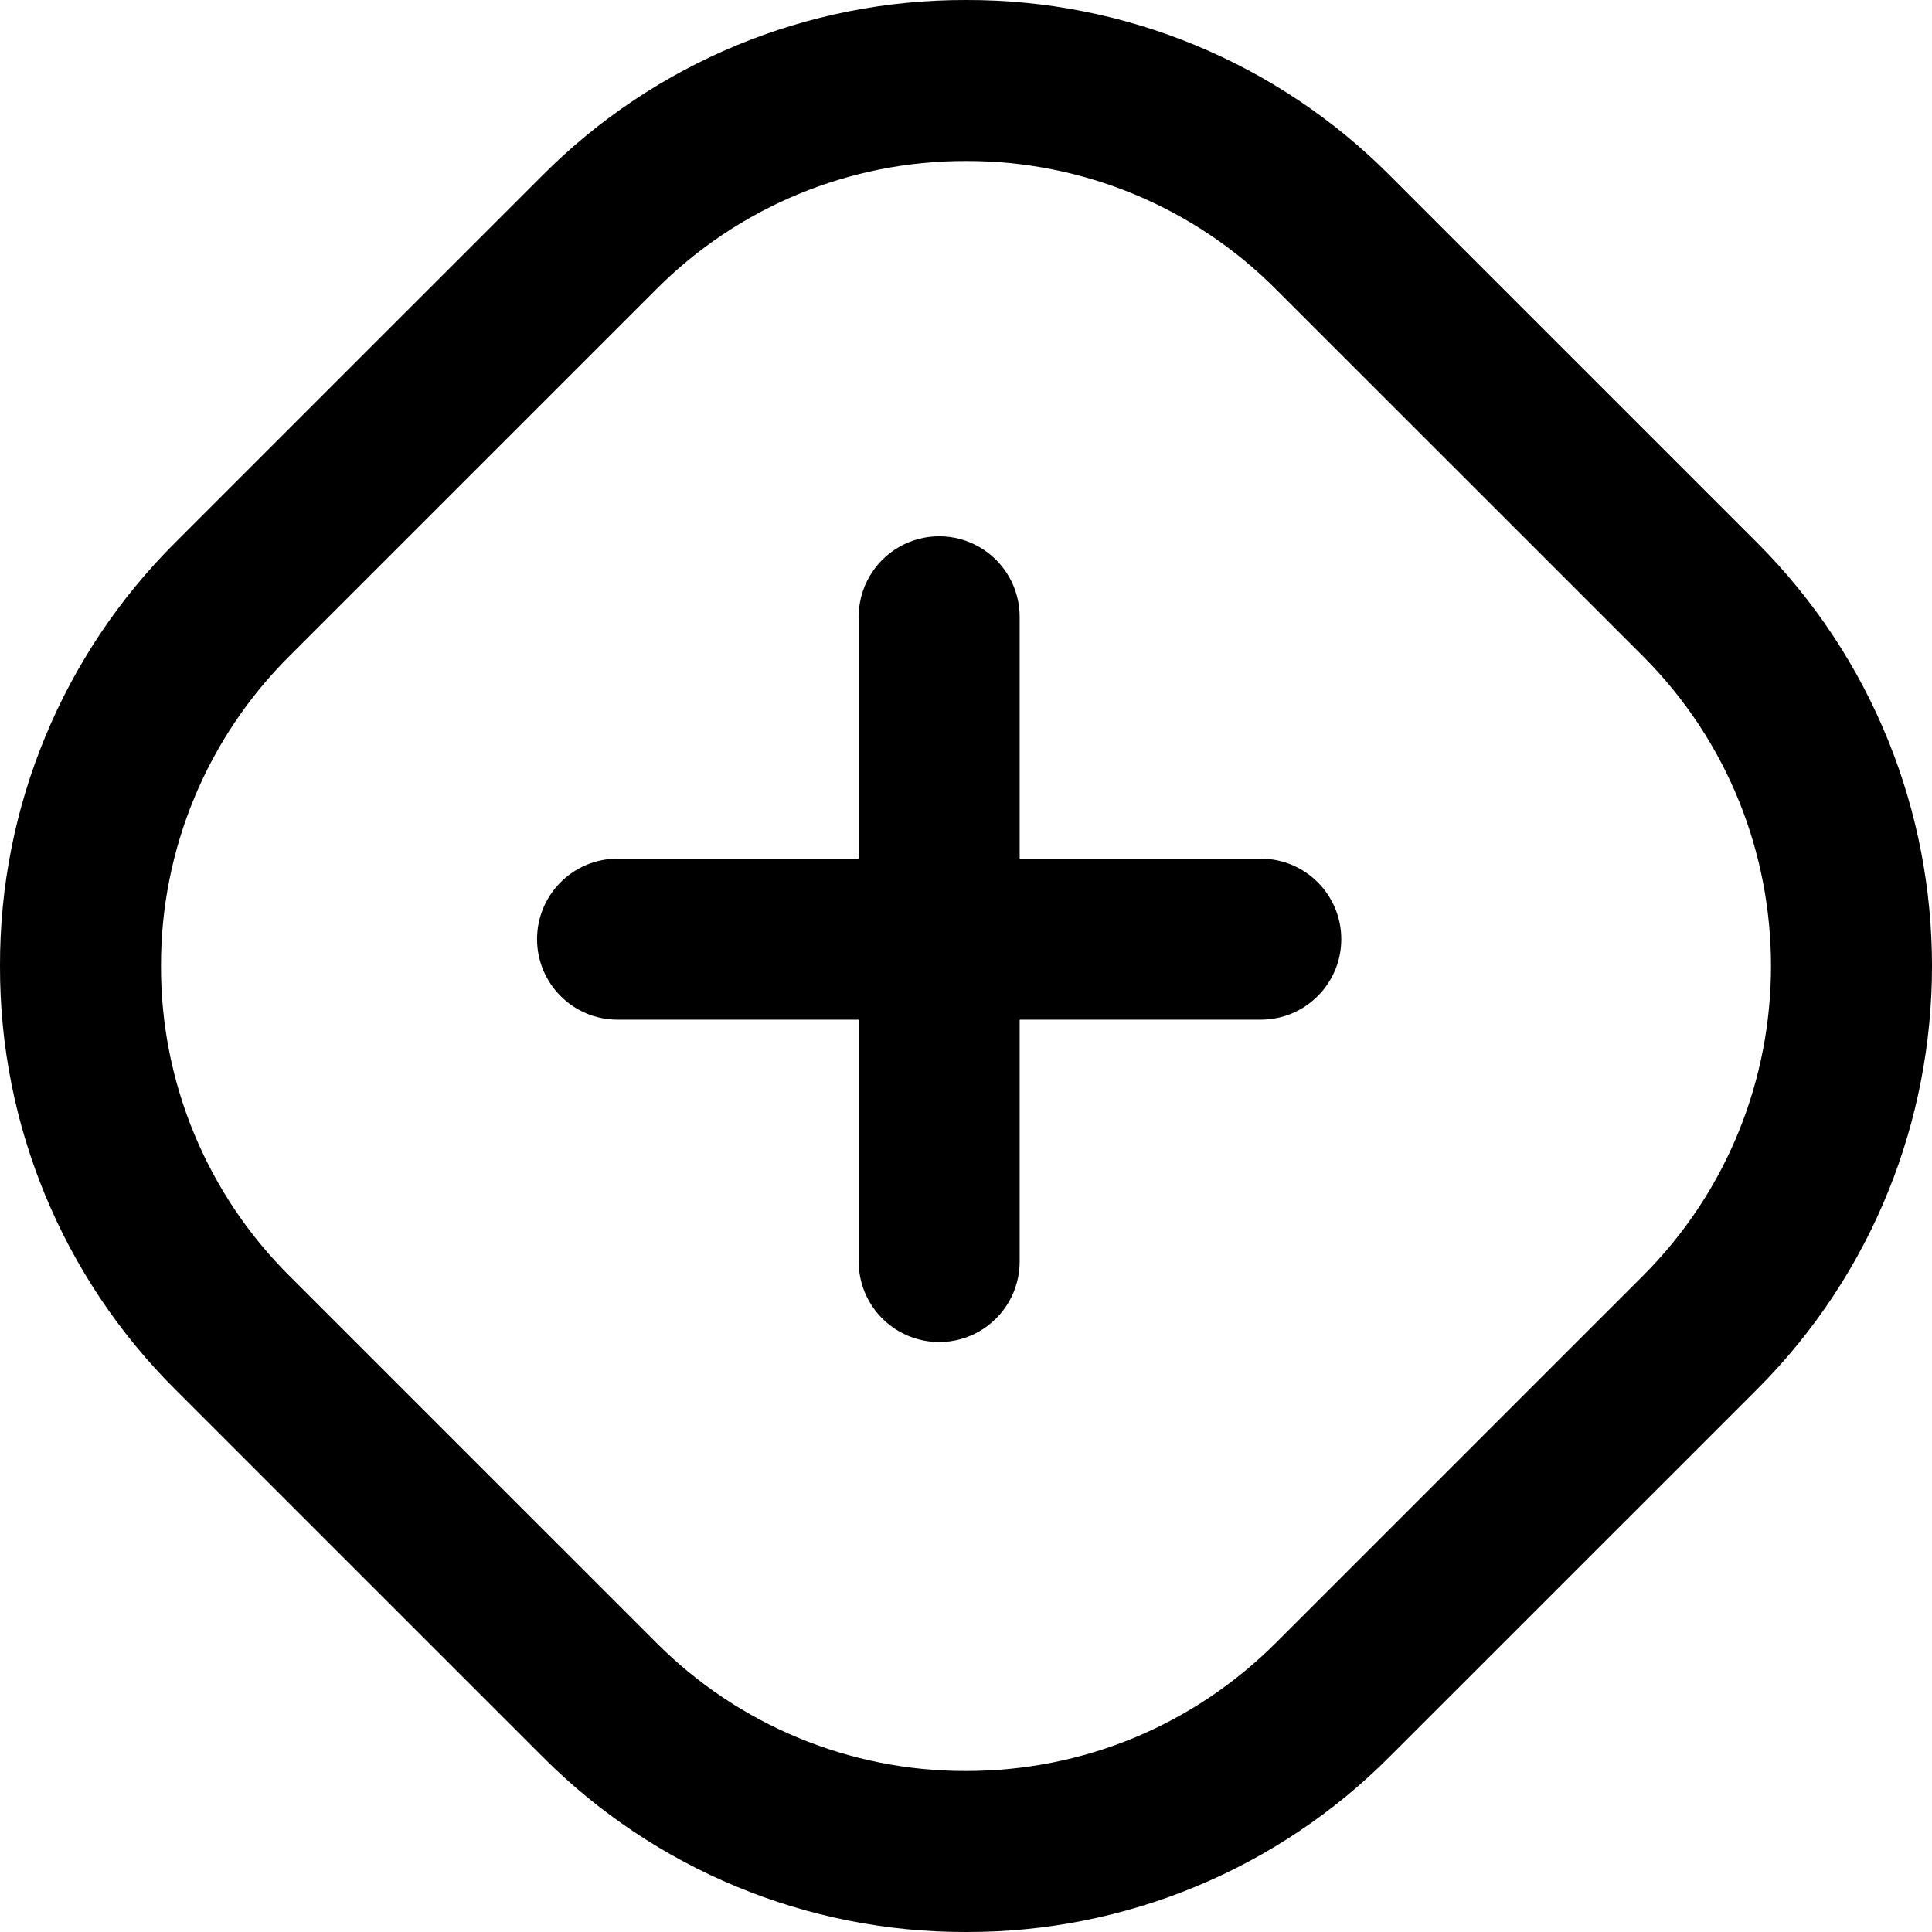
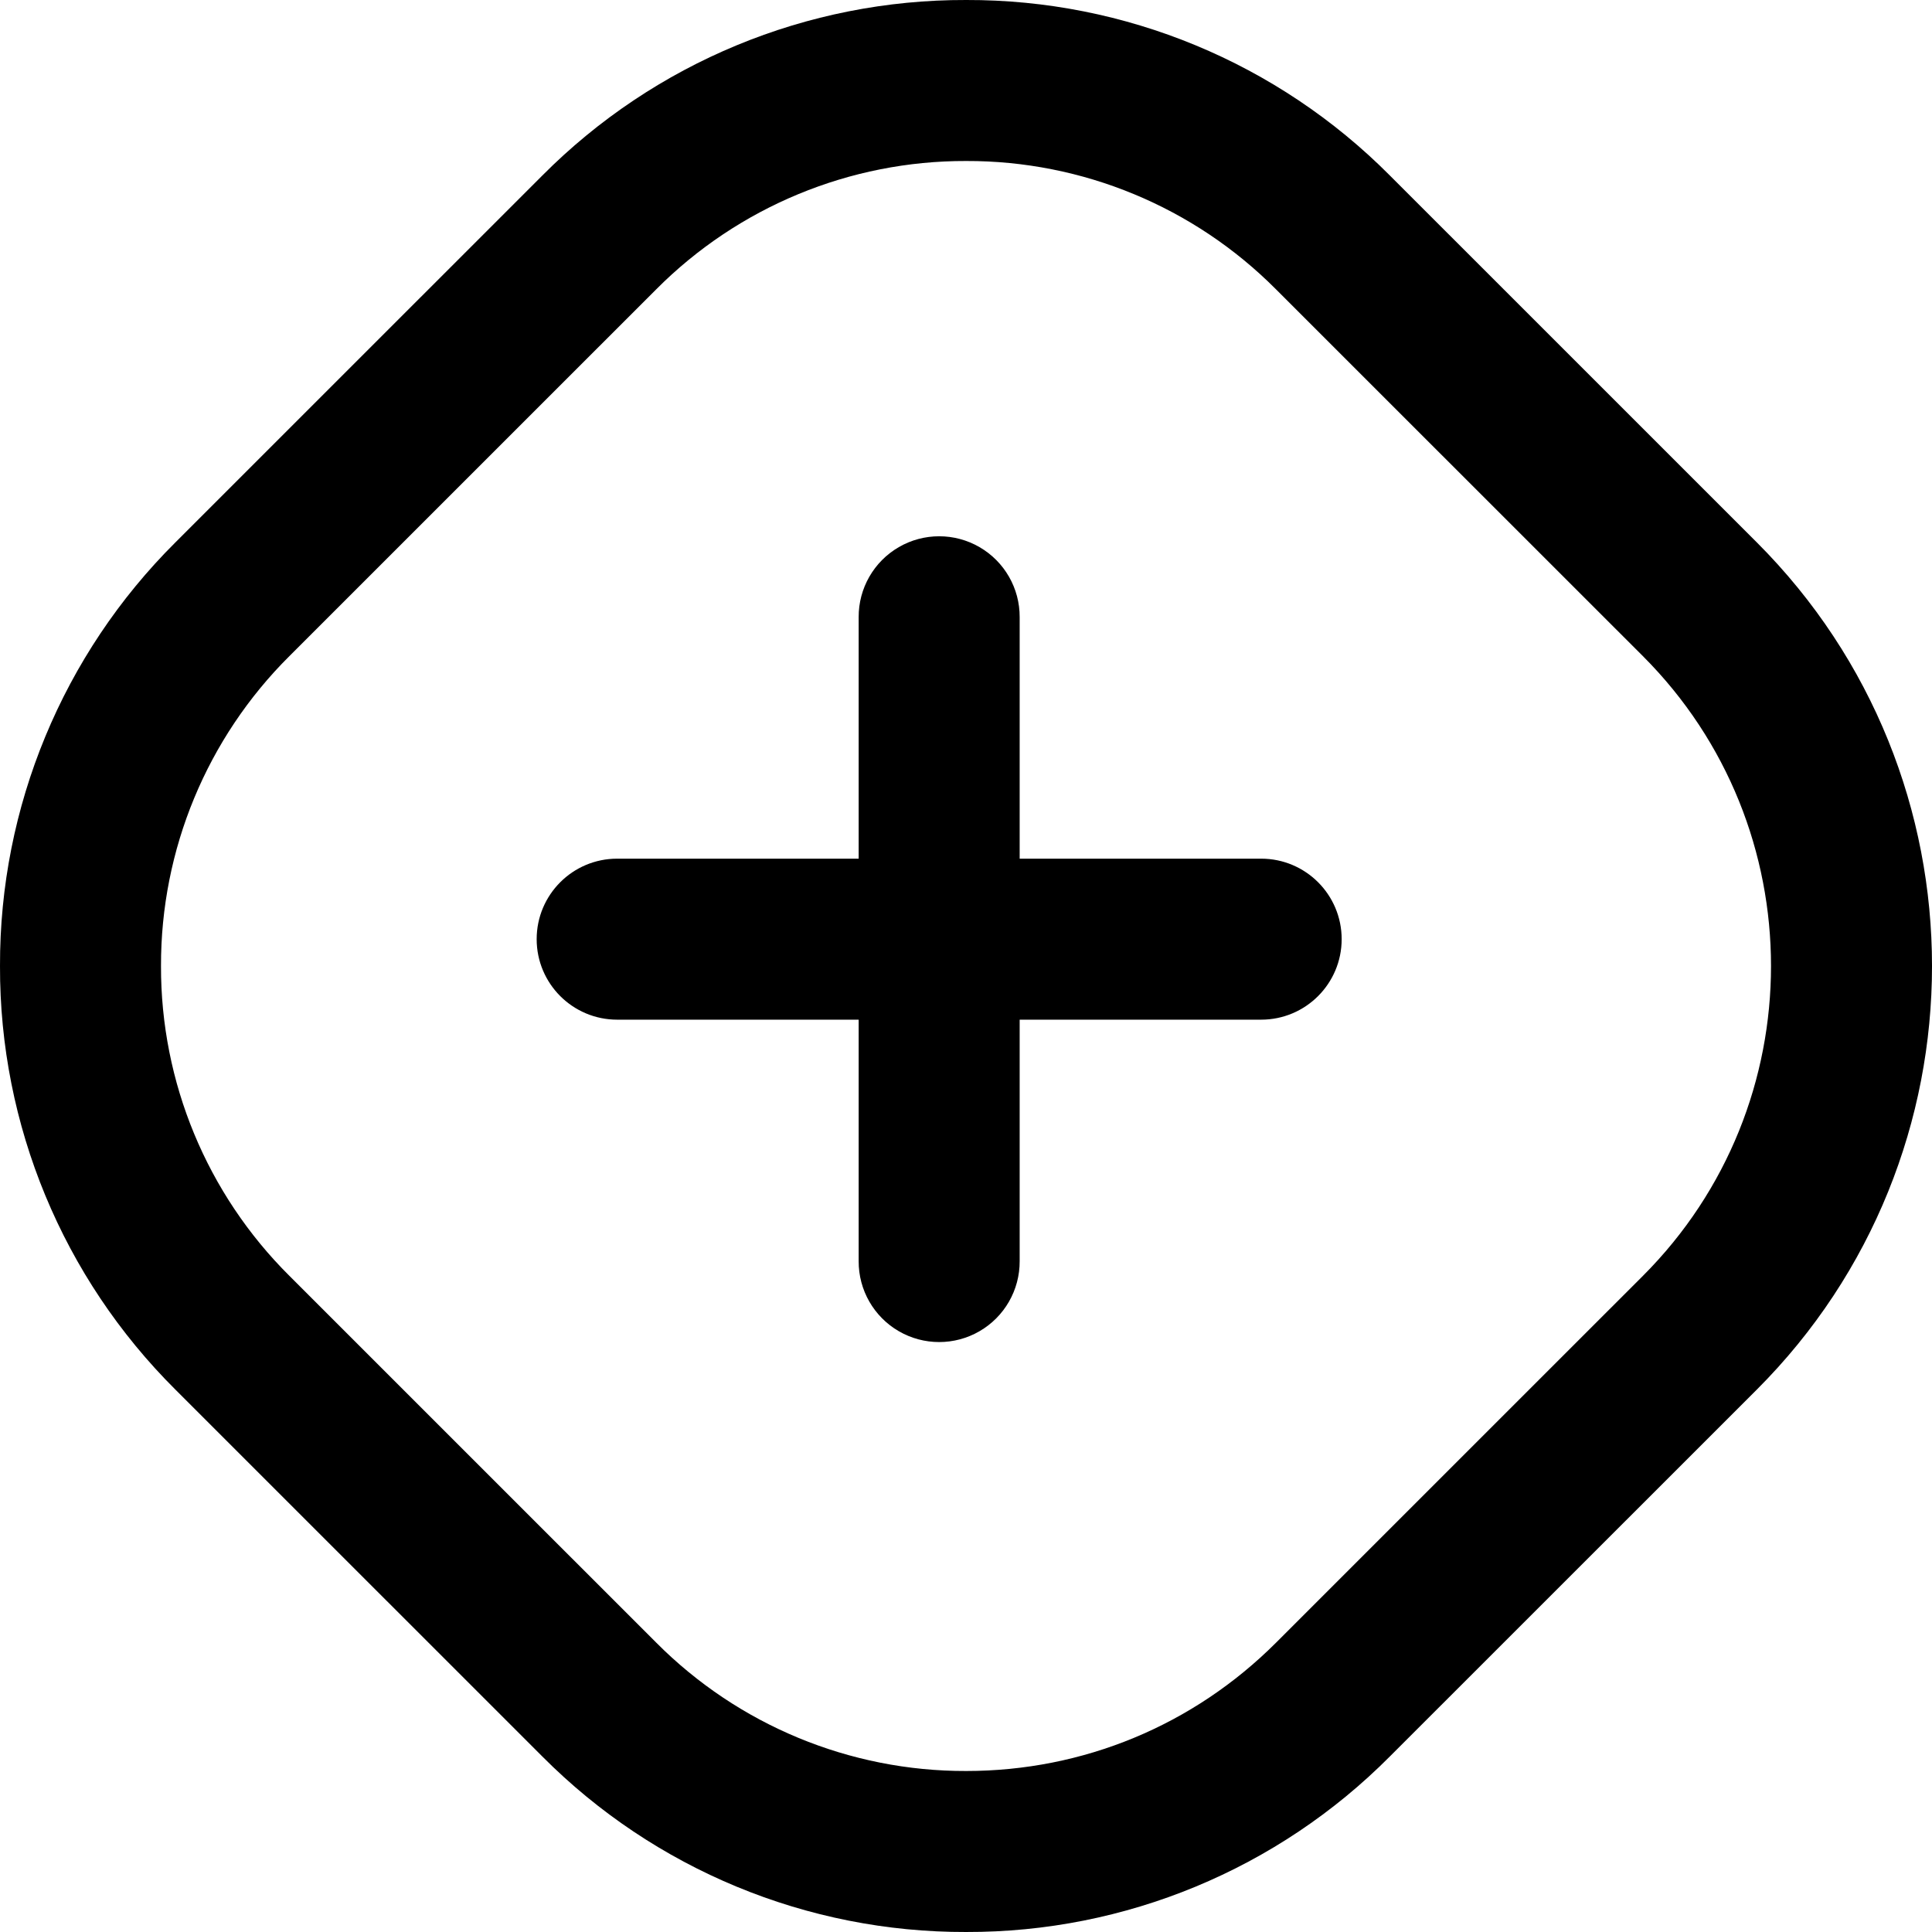
- <svg xmlns="http://www.w3.org/2000/svg" t="1647918350885" class="icon" viewBox="0 0 1024 1024" version="1.1" p-id="8717" width="200" height="200">
+ <svg xmlns="http://www.w3.org/2000/svg" class="icon" viewBox="0 0 1024 1024" width="200" height="200">
  <defs>
-     <style type="text/css">@font-face { font-family: feedback-iconfont; src: url("//at.alicdn.com/t/font_1031158_u69w8yhxdu.woff2?t=1630033759944") format("woff2"), url("//at.alicdn.com/t/font_1031158_u69w8yhxdu.woff?t=1630033759944") format("woff"), url("//at.alicdn.com/t/font_1031158_u69w8yhxdu.ttf?t=1630033759944") format("truetype"); }
- </style>
+     <style>@font-face{font-family:feedback-iconfont;src:url(//at.alicdn.com/t/font_1031158_u69w8yhxdu.woff2?t=1630033759944) format("woff2"),url(//at.alicdn.com/t/font_1031158_u69w8yhxdu.woff?t=1630033759944) format("woff"),url(//at.alicdn.com/t/font_1031158_u69w8yhxdu.ttf?t=1630033759944) format("truetype")}</style>
  </defs>
-   <path d="M512.085 1023.999a315.647 315.647 0 0 1-224.625-93.013L93.014 736.568A315.448 315.448 0 0 1 0.001 512a315.448 315.448 0 0 1 93.013-224.568l194.446-194.417A315.562 315.562 0 0 1 512.085 0.001a315.448 315.448 0 0 1 224.568 93.013l194.446 194.417c123.875 123.818 123.875 325.318 0 449.137l-194.446 194.389A315.477 315.477 0 0 1 512.085 1023.999z m0-938.664a230.883 230.883 0 0 0-164.266 68.01l-194.446 194.417A230.798 230.798 0 0 0 85.334 512a230.684 230.684 0 0 0 68.039 164.209l194.446 194.417A230.855 230.855 0 0 0 512.085 938.666c62.037 0 120.377-24.178 164.238-68.01l194.446-194.417c90.538-90.567 90.538-237.909 0-328.476l-194.446-194.389A230.684 230.684 0 0 0 512.085 85.335z" p-id="8718" />
-   <path d="M668.444 455.111H540.444v-128a42.667 42.667 0 1 0-85.333 0V455.111h-128a42.667 42.667 0 0 0 0 85.333H455.111v128a42.667 42.667 0 1 0 85.333 0V540.445h128a42.667 42.667 0 0 0 0-85.333z" p-id="8719" />
+   <path d="M512.085 1023.999a315.647 315.647 0 0 1-224.625-93.013L93.014 736.568A315.448 315.448 0 0 1 .001 512a315.448 315.448 0 0 1 93.013-224.568L287.46 93.015A315.562 315.562 0 0 1 512.085 0a315.448 315.448 0 0 1 224.569 93.014l194.445 194.417c123.876 123.818 123.876 325.318 0 449.136l-194.445 194.39a315.477 315.477 0 0 1-224.569 93.04zm0-938.664a230.883 230.883 0 0 0-164.266 68.01L153.373 347.762A230.798 230.798 0 0 0 85.334 512a230.684 230.684 0 0 0 68.04 164.21l194.445 194.417a230.855 230.855 0 0 0 164.266 68.039c62.037 0 120.377-24.178 164.238-68.01l194.446-194.418c90.538-90.567 90.538-237.909 0-328.476L676.323 153.373a230.684 230.684 0 0 0-164.238-68.038z" />
+   <path d="M668.444 455.111h-128v-128a42.667 42.667 0 1 0-85.333 0v128h-128a42.667 42.667 0 0 0 0 85.334h128v128a42.667 42.667 0 1 0 85.333 0v-128h128a42.667 42.667 0 0 0 0-85.334z" />
</svg>
